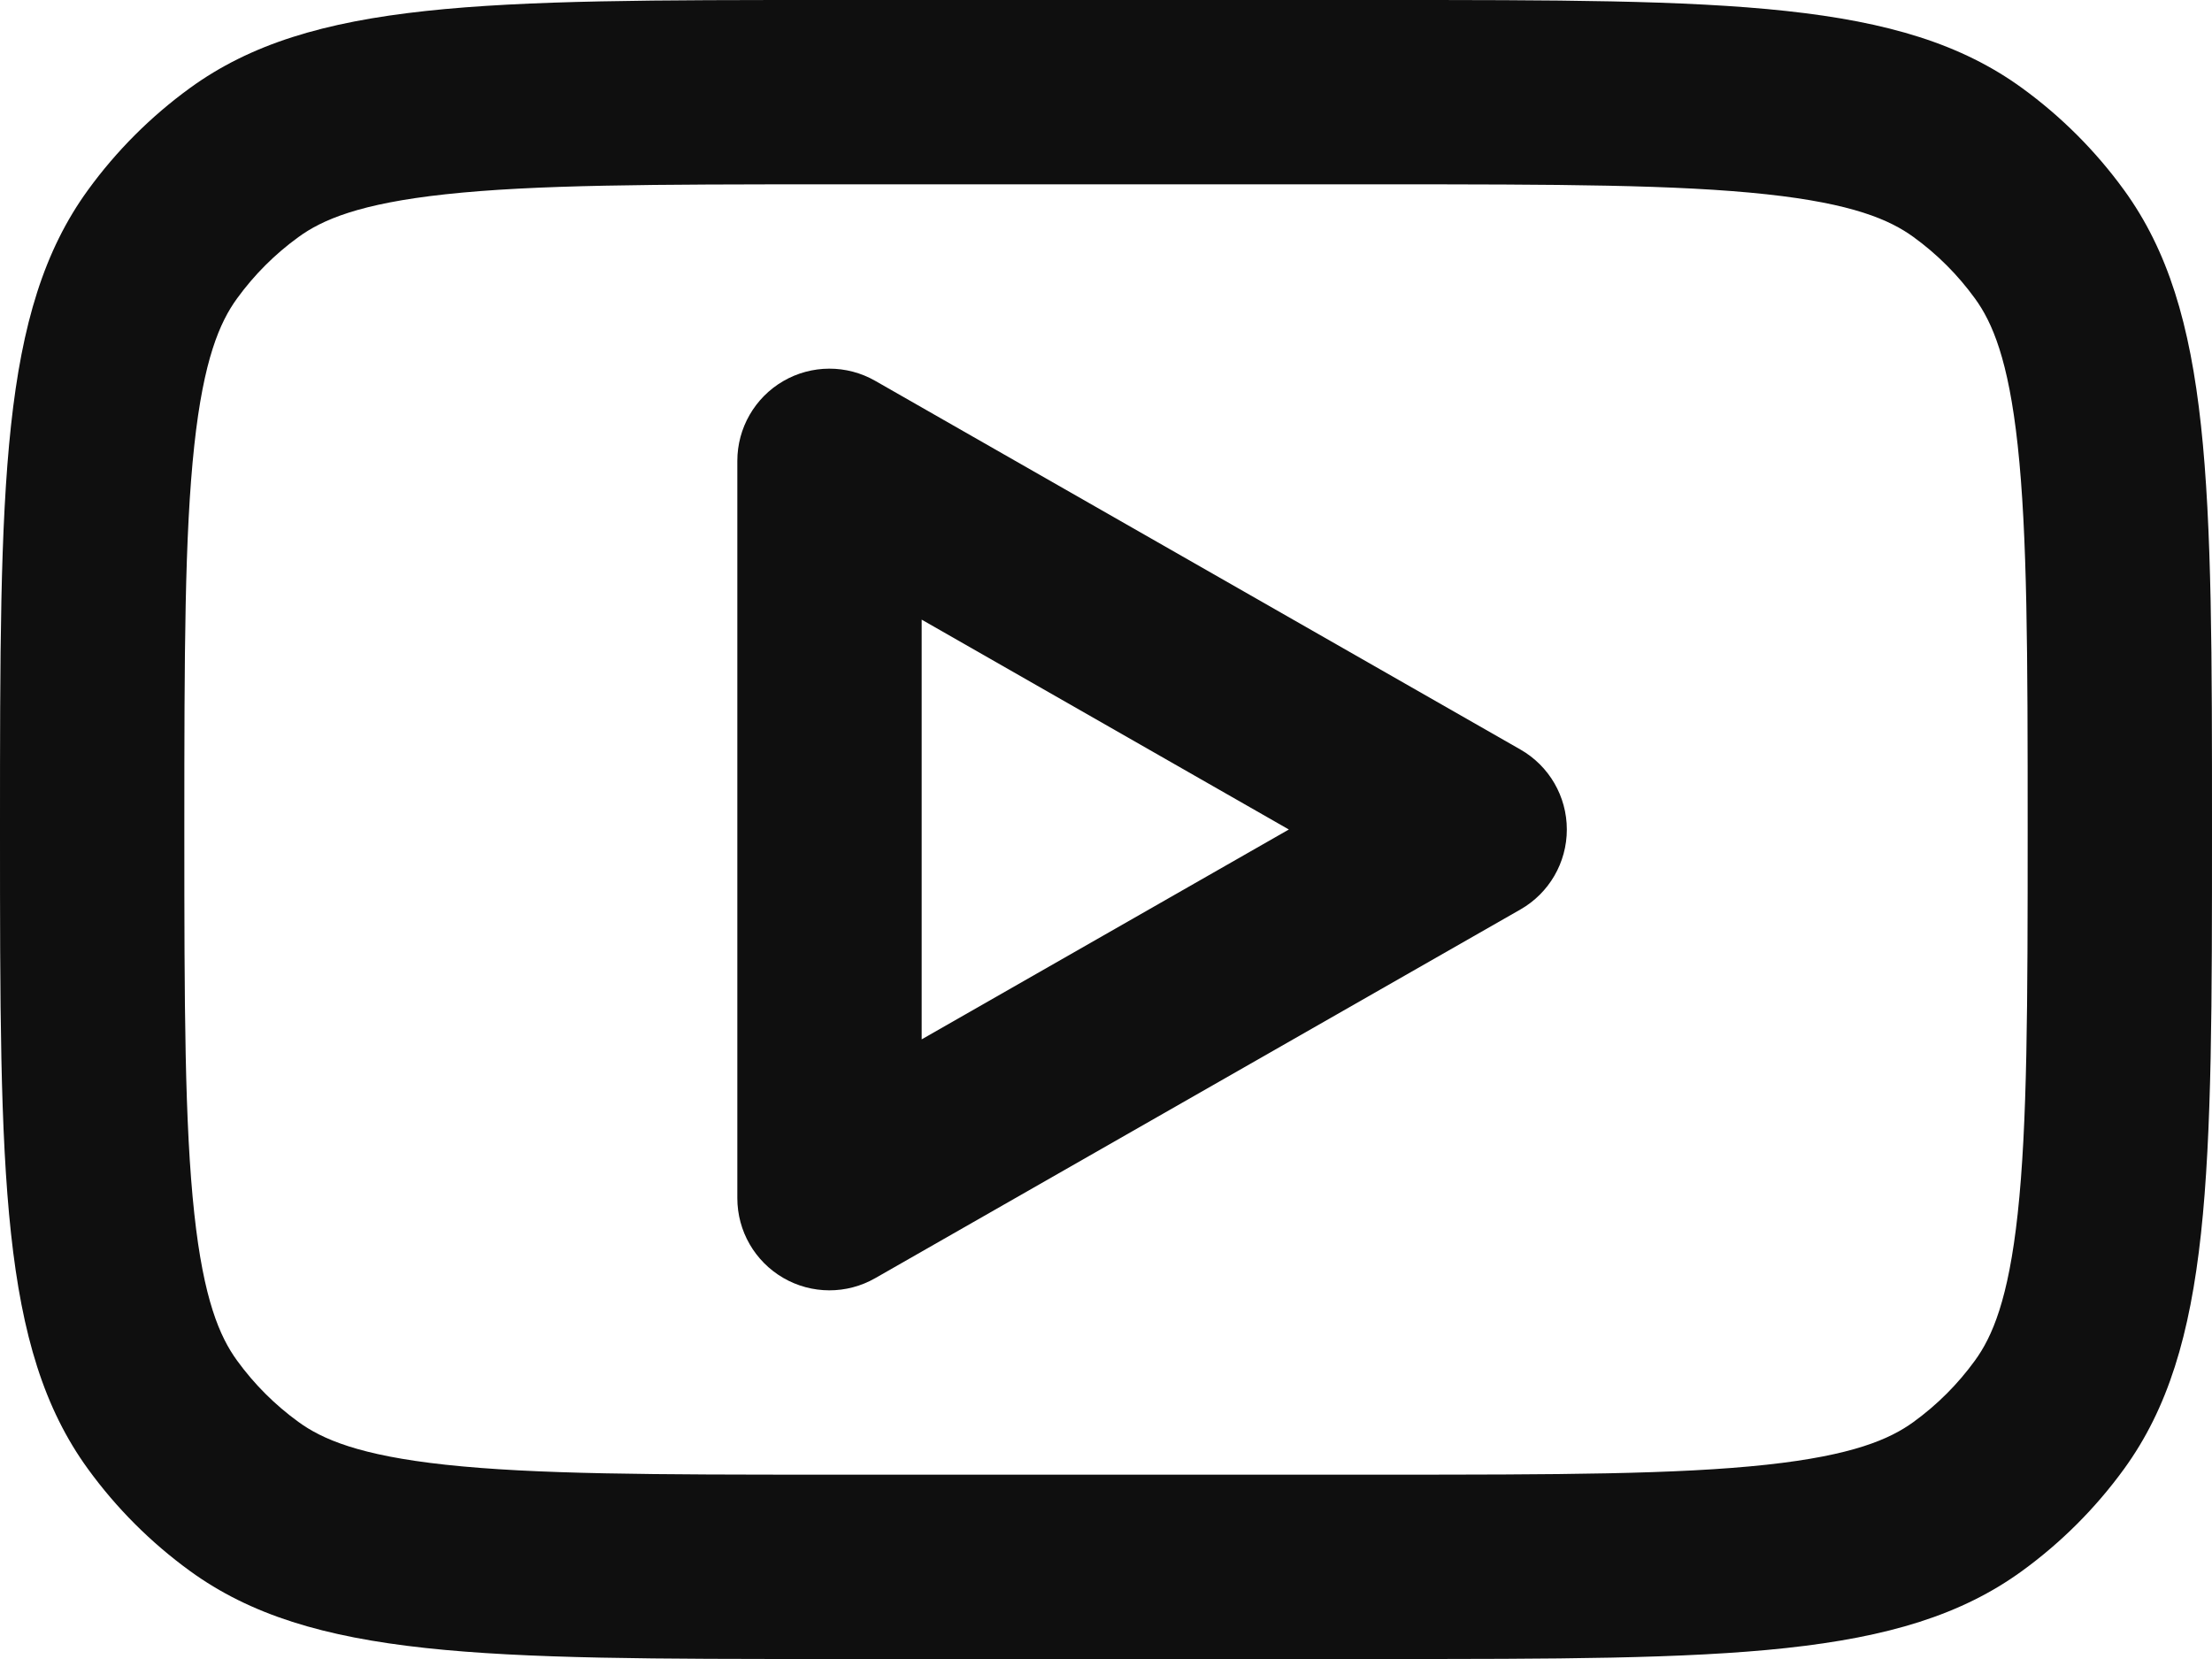
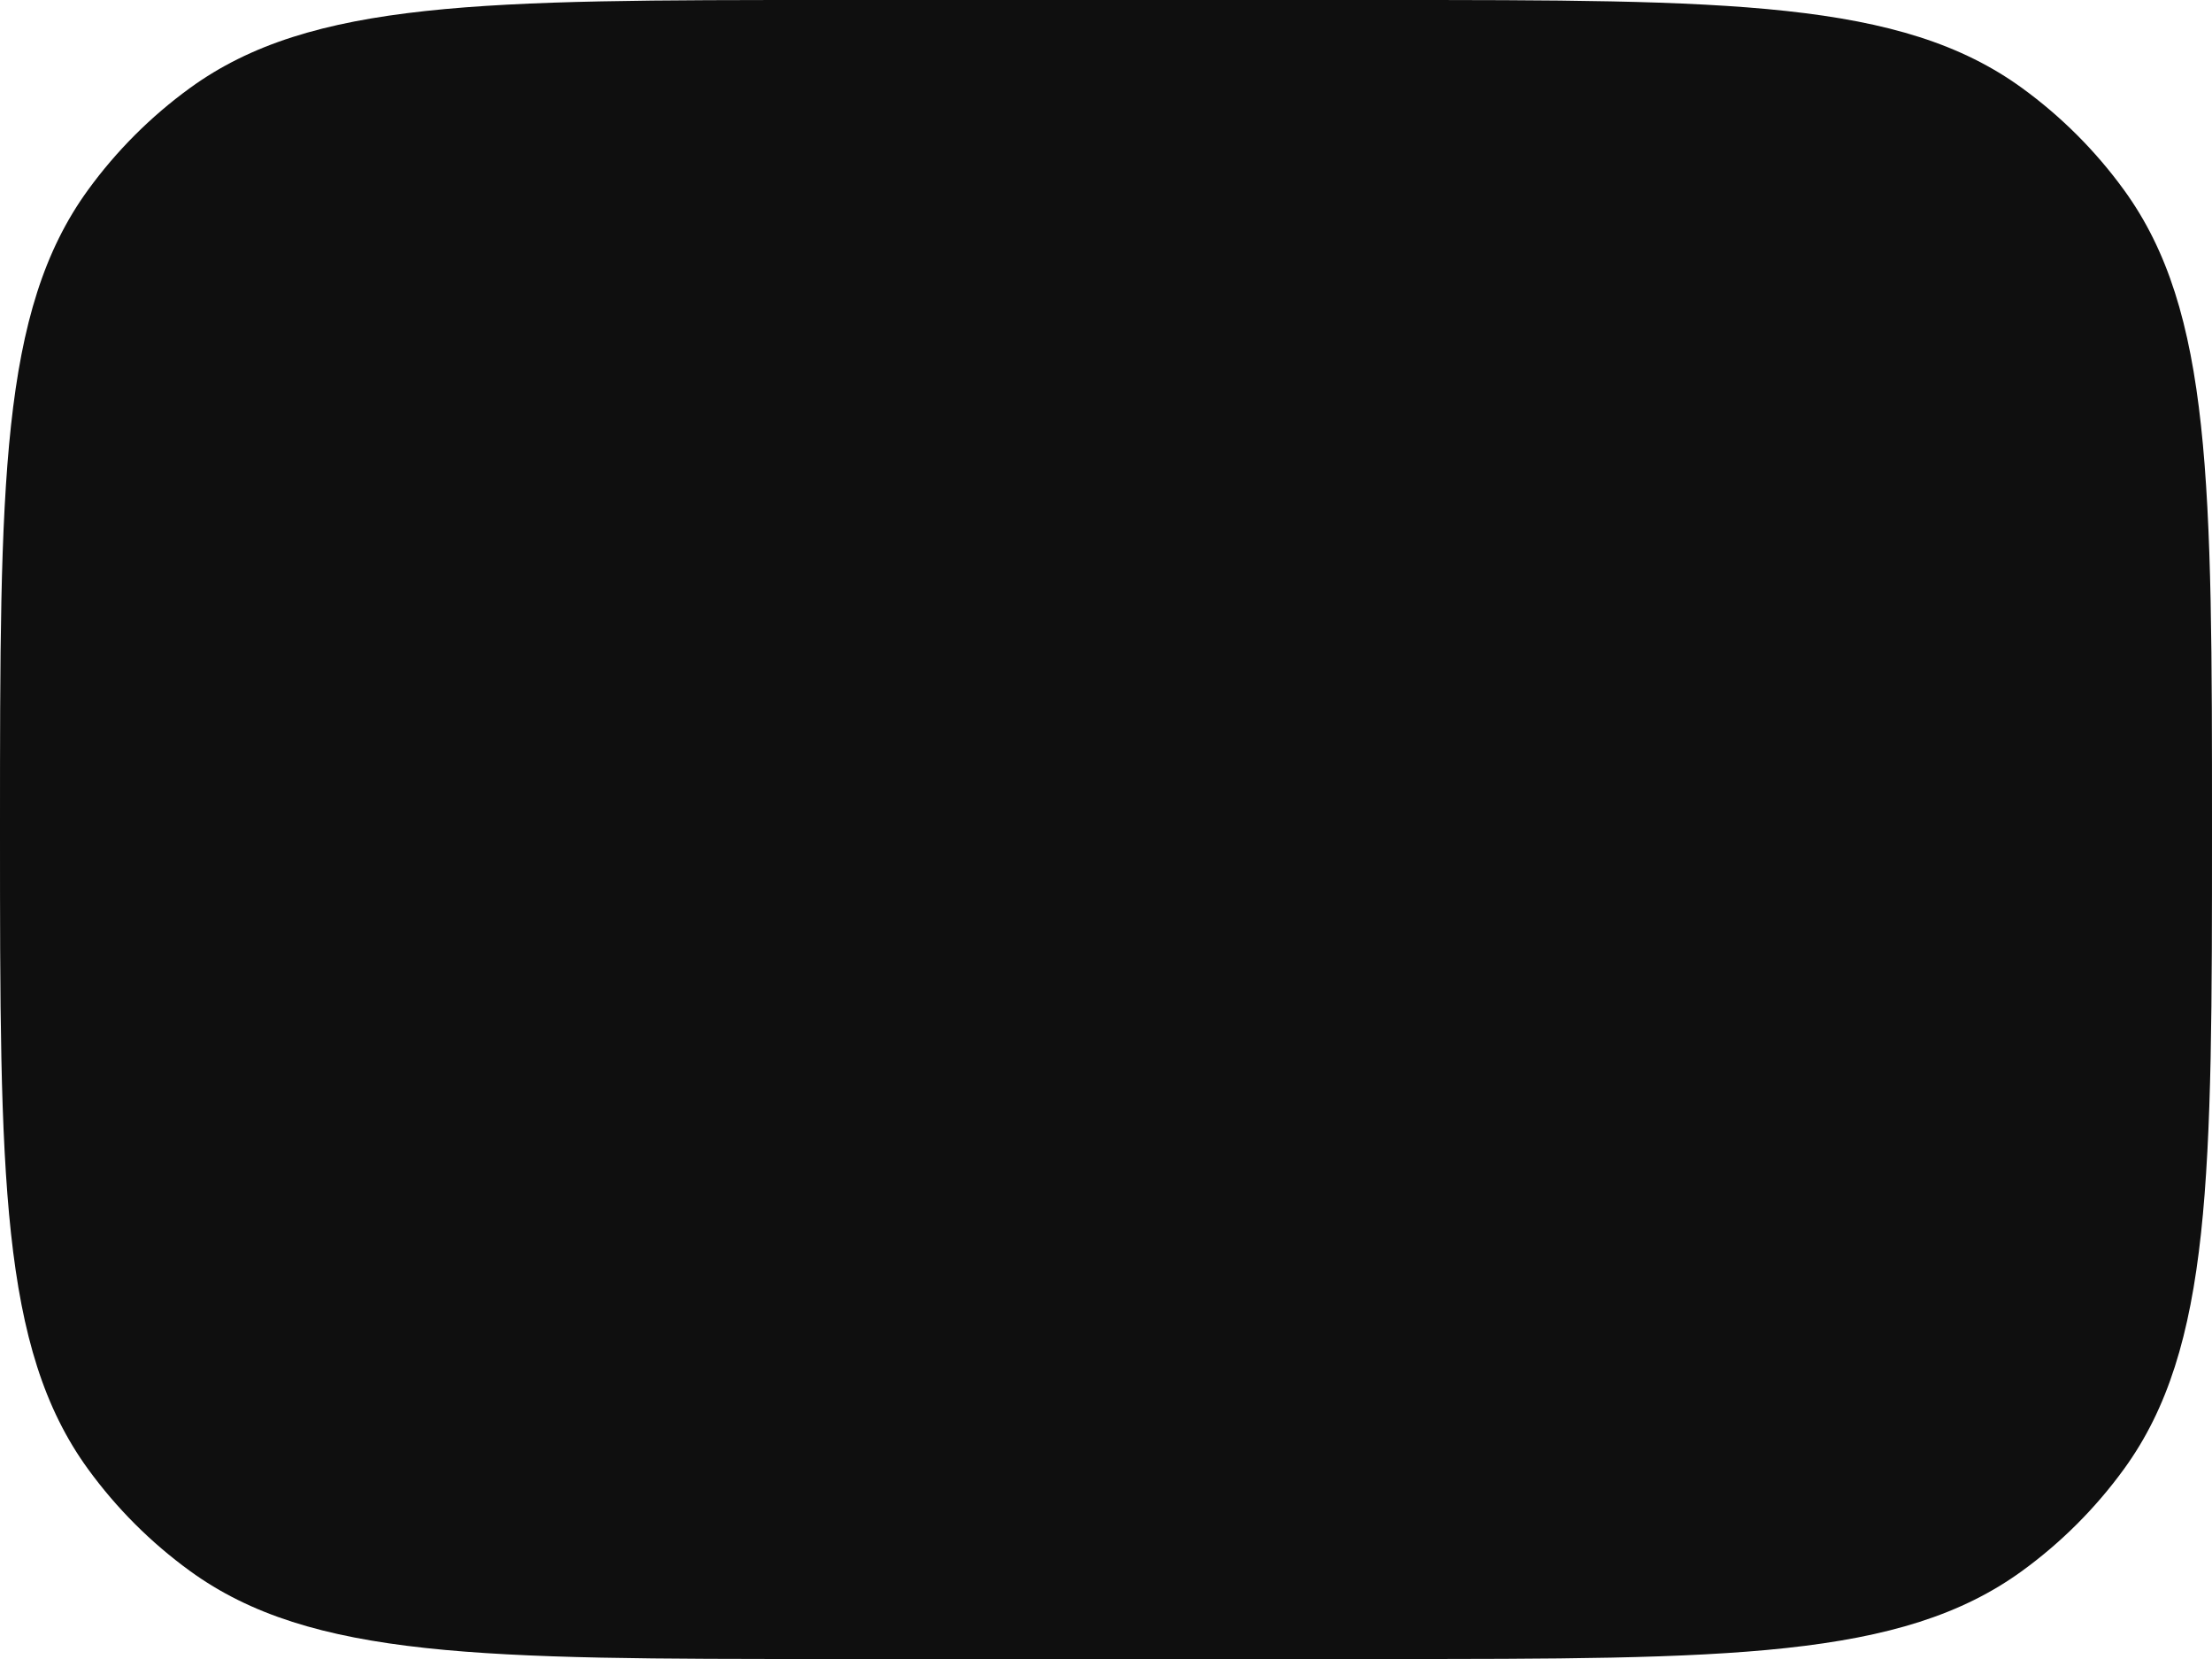
<svg xmlns="http://www.w3.org/2000/svg" width="24" height="18" viewBox="0 0 24 18" fill="none">
-   <path fill-rule="evenodd" clip-rule="evenodd" d="M9.496 4.132C9.187 3.955 8.806 3.956 8.498 4.135C8.19 4.314 8 4.644 8 5V13C8 13.357 8.19 13.686 8.498 13.865C8.806 14.044 9.187 14.045 9.496 13.868L16.496 9.868C16.808 9.69 17 9.359 17 9C17 8.641 16.808 8.31 16.496 8.132L9.496 4.132ZM13.984 9L10 11.277V6.723L13.984 9Z" fill="#0F0F0F" />
-   <path fill-rule="evenodd" clip-rule="evenodd" d="M0 9C0 5.25 0 3.375 0.955 2.061C1.263 1.637 1.637 1.263 2.061 0.955C3.375 0 5.25 0 9 0H15C18.75 0 20.625 0 21.939 0.955C22.363 1.263 22.737 1.637 23.045 2.061C24 3.375 24 5.25 24 9C24 12.75 24 14.625 23.045 15.939C22.737 16.363 22.363 16.737 21.939 17.045C20.625 18 18.75 18 15 18H9C5.25 18 3.375 18 2.061 17.045C1.637 16.737 1.263 16.363 0.955 15.939C0 14.625 0 12.75 0 9ZM9 2H15C16.919 2 18.198 2.003 19.167 2.108C20.099 2.209 20.504 2.384 20.763 2.573C21.018 2.758 21.242 2.982 21.427 3.237C21.616 3.496 21.791 3.901 21.892 4.833C21.997 5.802 22 7.081 22 9C22 10.919 21.997 12.198 21.892 13.167C21.791 14.099 21.616 14.504 21.427 14.763C21.242 15.018 21.018 15.242 20.763 15.427C20.504 15.616 20.099 15.791 19.167 15.892C18.198 15.997 16.919 16 15 16H9C7.081 16 5.802 15.997 4.833 15.892C3.901 15.791 3.496 15.616 3.237 15.427C2.982 15.242 2.758 15.018 2.573 14.763C2.384 14.504 2.209 14.099 2.108 13.167C2.003 12.198 2 10.919 2 9C2 7.081 2.003 5.802 2.108 4.833C2.209 3.901 2.384 3.496 2.573 3.237C2.758 2.982 2.982 2.758 3.237 2.573C3.496 2.384 3.901 2.209 4.833 2.108C5.802 2.003 7.081 2 9 2Z" fill="#0F0F0F" />
+   <path d="M9.496 4.132C9.187 3.955 8.806 3.956 8.498 4.135C8.19 4.314 8 4.644 8 5V13C8 13.357 8.19 13.686 8.498 13.865C8.806 14.044 9.187 14.045 9.496 13.868L16.496 9.868C16.808 9.69 17 9.359 17 9C17 8.641 16.808 8.31 16.496 8.132L9.496 4.132ZM13.984 9L10 11.277V6.723L13.984 9Z" fill="#0F0F0F" />
+   <path d="M0 9C0 5.25 0 3.375 0.955 2.061C1.263 1.637 1.637 1.263 2.061 0.955C3.375 0 5.25 0 9 0H15C18.75 0 20.625 0 21.939 0.955C22.363 1.263 22.737 1.637 23.045 2.061C24 3.375 24 5.25 24 9C24 12.75 24 14.625 23.045 15.939C22.737 16.363 22.363 16.737 21.939 17.045C20.625 18 18.75 18 15 18H9C5.25 18 3.375 18 2.061 17.045C1.637 16.737 1.263 16.363 0.955 15.939C0 14.625 0 12.75 0 9ZM9 2H15C16.919 2 18.198 2.003 19.167 2.108C20.099 2.209 20.504 2.384 20.763 2.573C21.018 2.758 21.242 2.982 21.427 3.237C21.616 3.496 21.791 3.901 21.892 4.833C21.997 5.802 22 7.081 22 9C22 10.919 21.997 12.198 21.892 13.167C21.791 14.099 21.616 14.504 21.427 14.763C21.242 15.018 21.018 15.242 20.763 15.427C20.504 15.616 20.099 15.791 19.167 15.892C18.198 15.997 16.919 16 15 16H9C7.081 16 5.802 15.997 4.833 15.892C3.901 15.791 3.496 15.616 3.237 15.427C2.982 15.242 2.758 15.018 2.573 14.763C2.384 14.504 2.209 14.099 2.108 13.167C2.003 12.198 2 10.919 2 9C2 7.081 2.003 5.802 2.108 4.833C2.209 3.901 2.384 3.496 2.573 3.237C2.758 2.982 2.982 2.758 3.237 2.573C3.496 2.384 3.901 2.209 4.833 2.108C5.802 2.003 7.081 2 9 2Z" fill="#0F0F0F" />
</svg>
